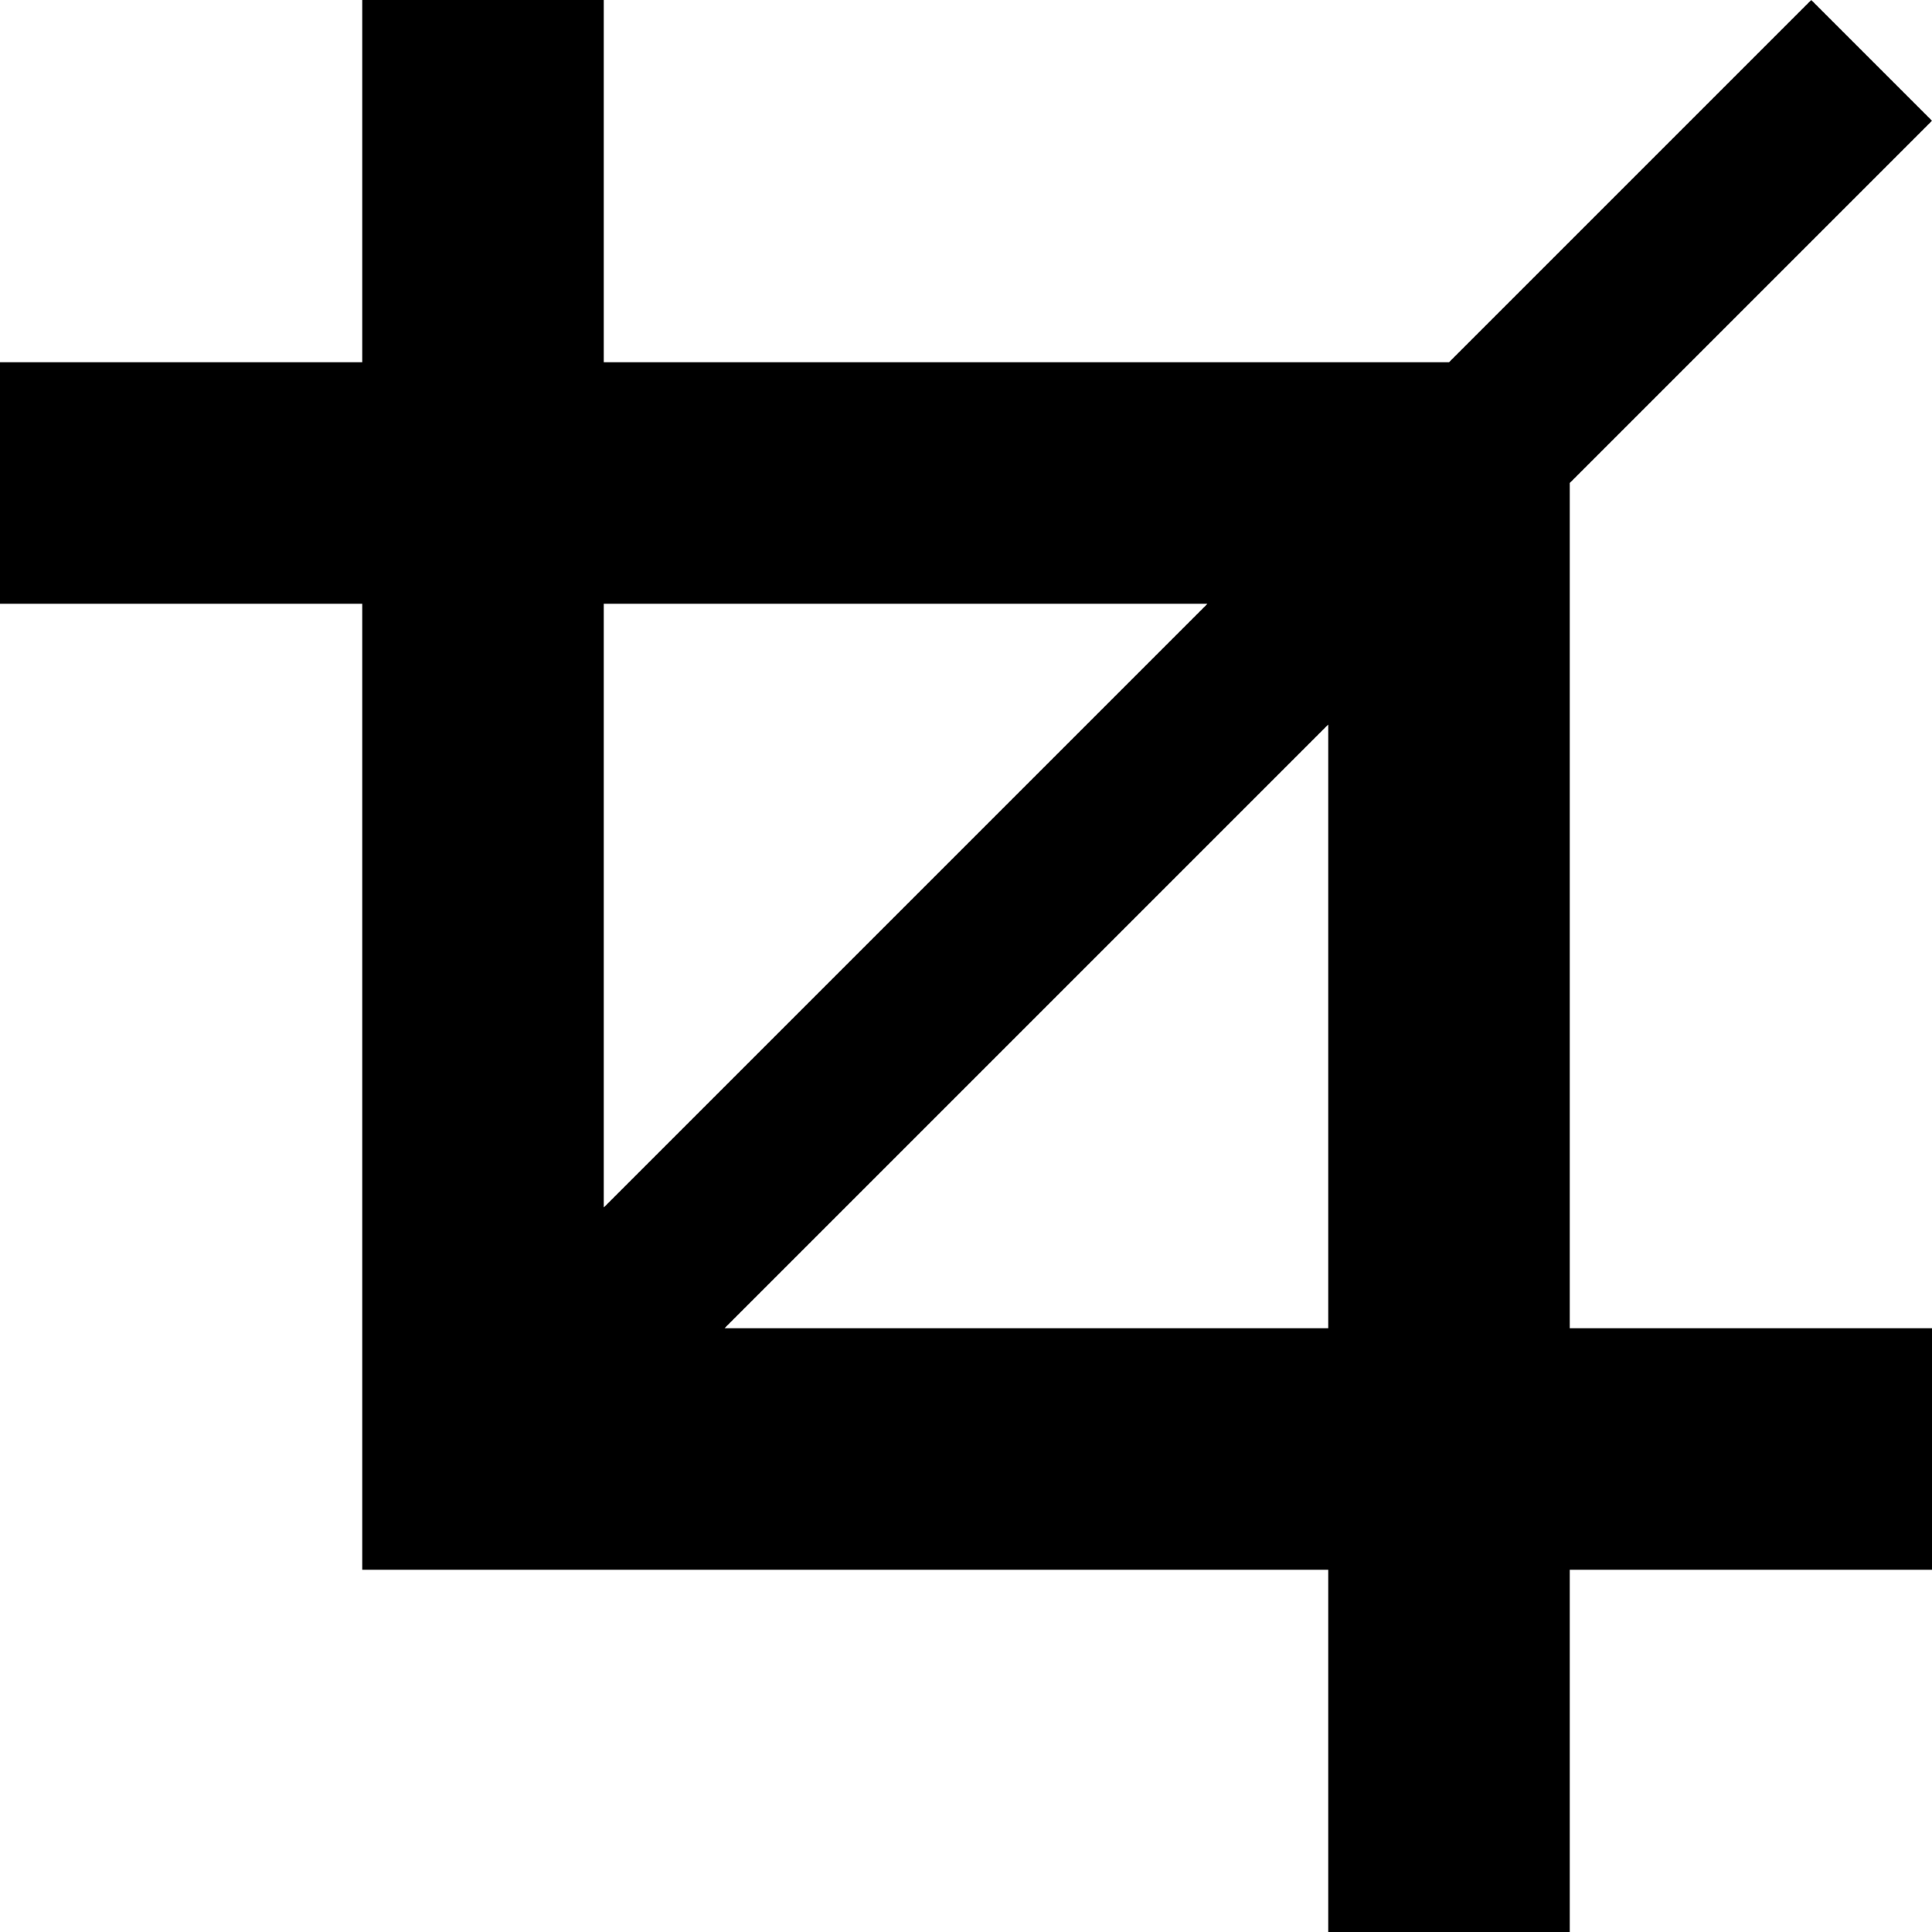
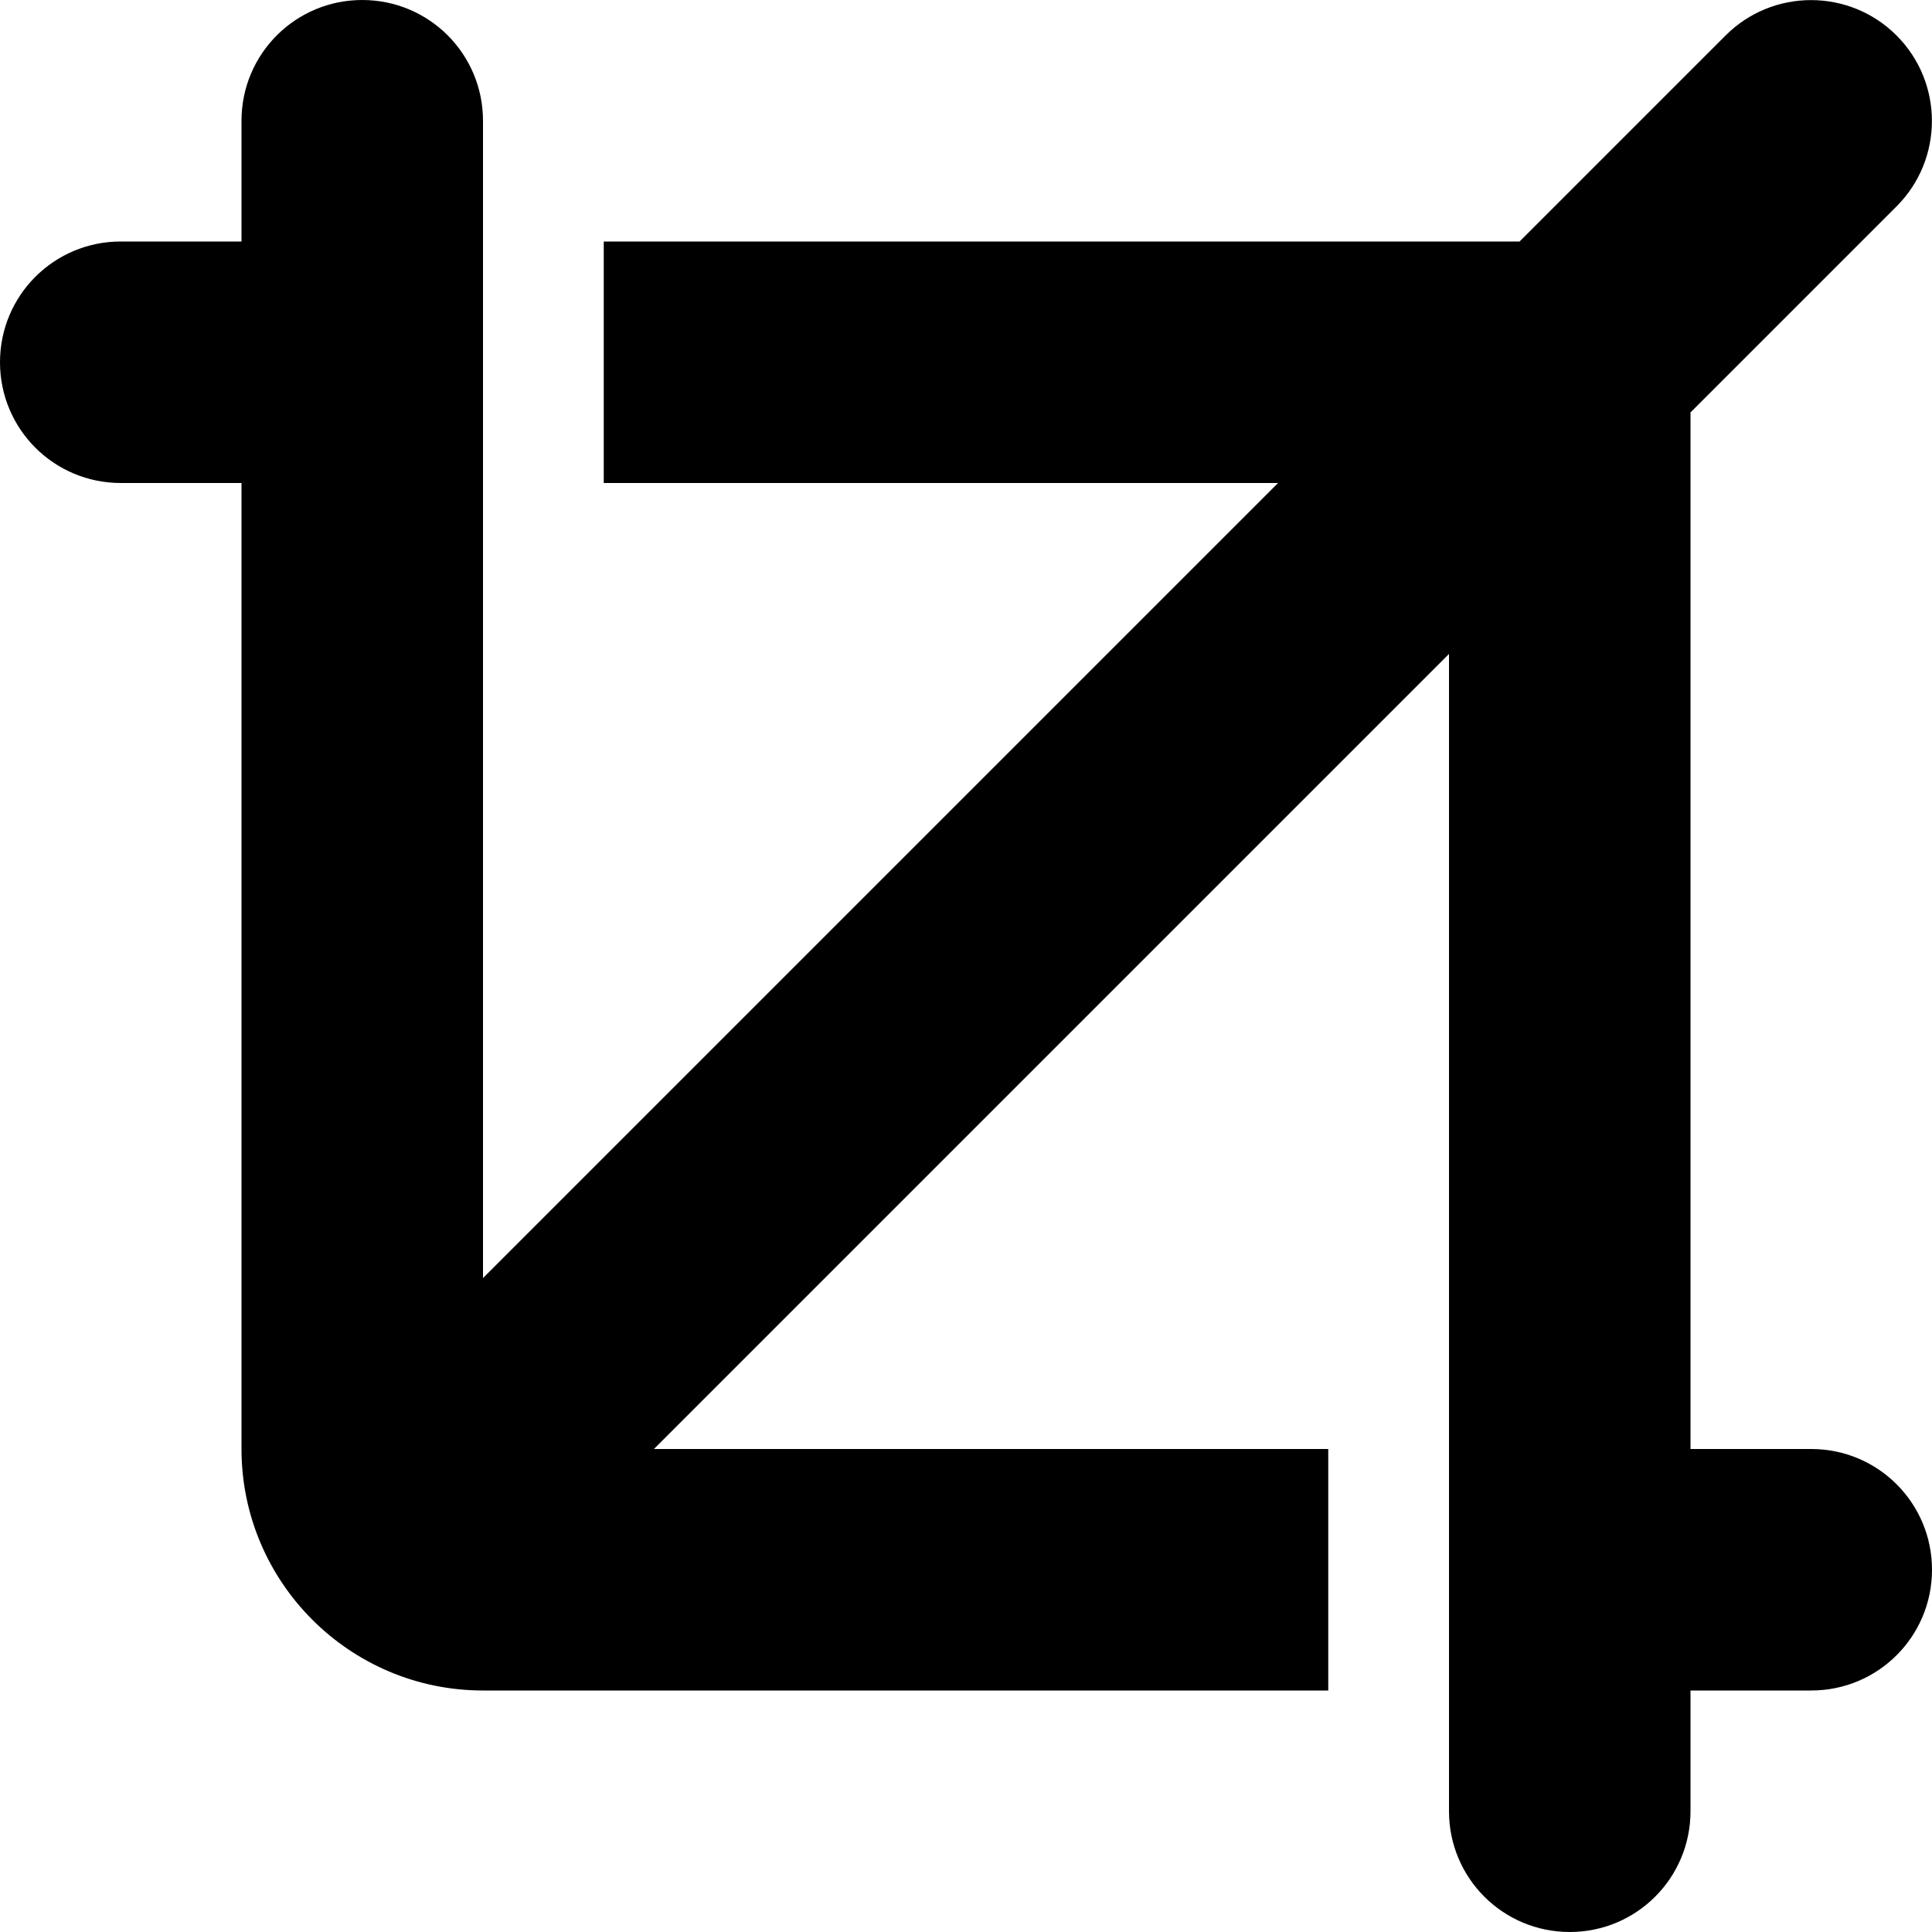
- <svg xmlns="http://www.w3.org/2000/svg" viewBox="0 0 1024 1024">
-   <path d="M832 256l192-192-64-64-192 192H320V0H192v192H0v128h192v512h512v192h128V832h192V704H832V256zm-512 64h320L320 640V320zm64 384l320-320v320H384z" />
+ <svg xmlns="http://www.w3.org/2000/svg" viewBox="0 0 512 512">
+   <path d="M448 109.3l54.6-54.6c12.5-12.5 12.5-32.8 0-45.3s-32.8-12.5-45.3 0L402.7 64 160 64v64l178.7 0L128 338.7V32c0-17.7-14.3-32-32-32S64 14.3 64 32V64H32C14.3 64 0 78.3 0 96s14.3 32 32 32H64V384c0 35.3 28.7 64 64 64H352V384H173.3L384 173.3 384 480c0 17.7 14.3 32 32 32s32-14.3 32-32V448h32c17.7 0 32-14.3 32-32s-14.3-32-32-32H448l0-274.7z" />
</svg>
